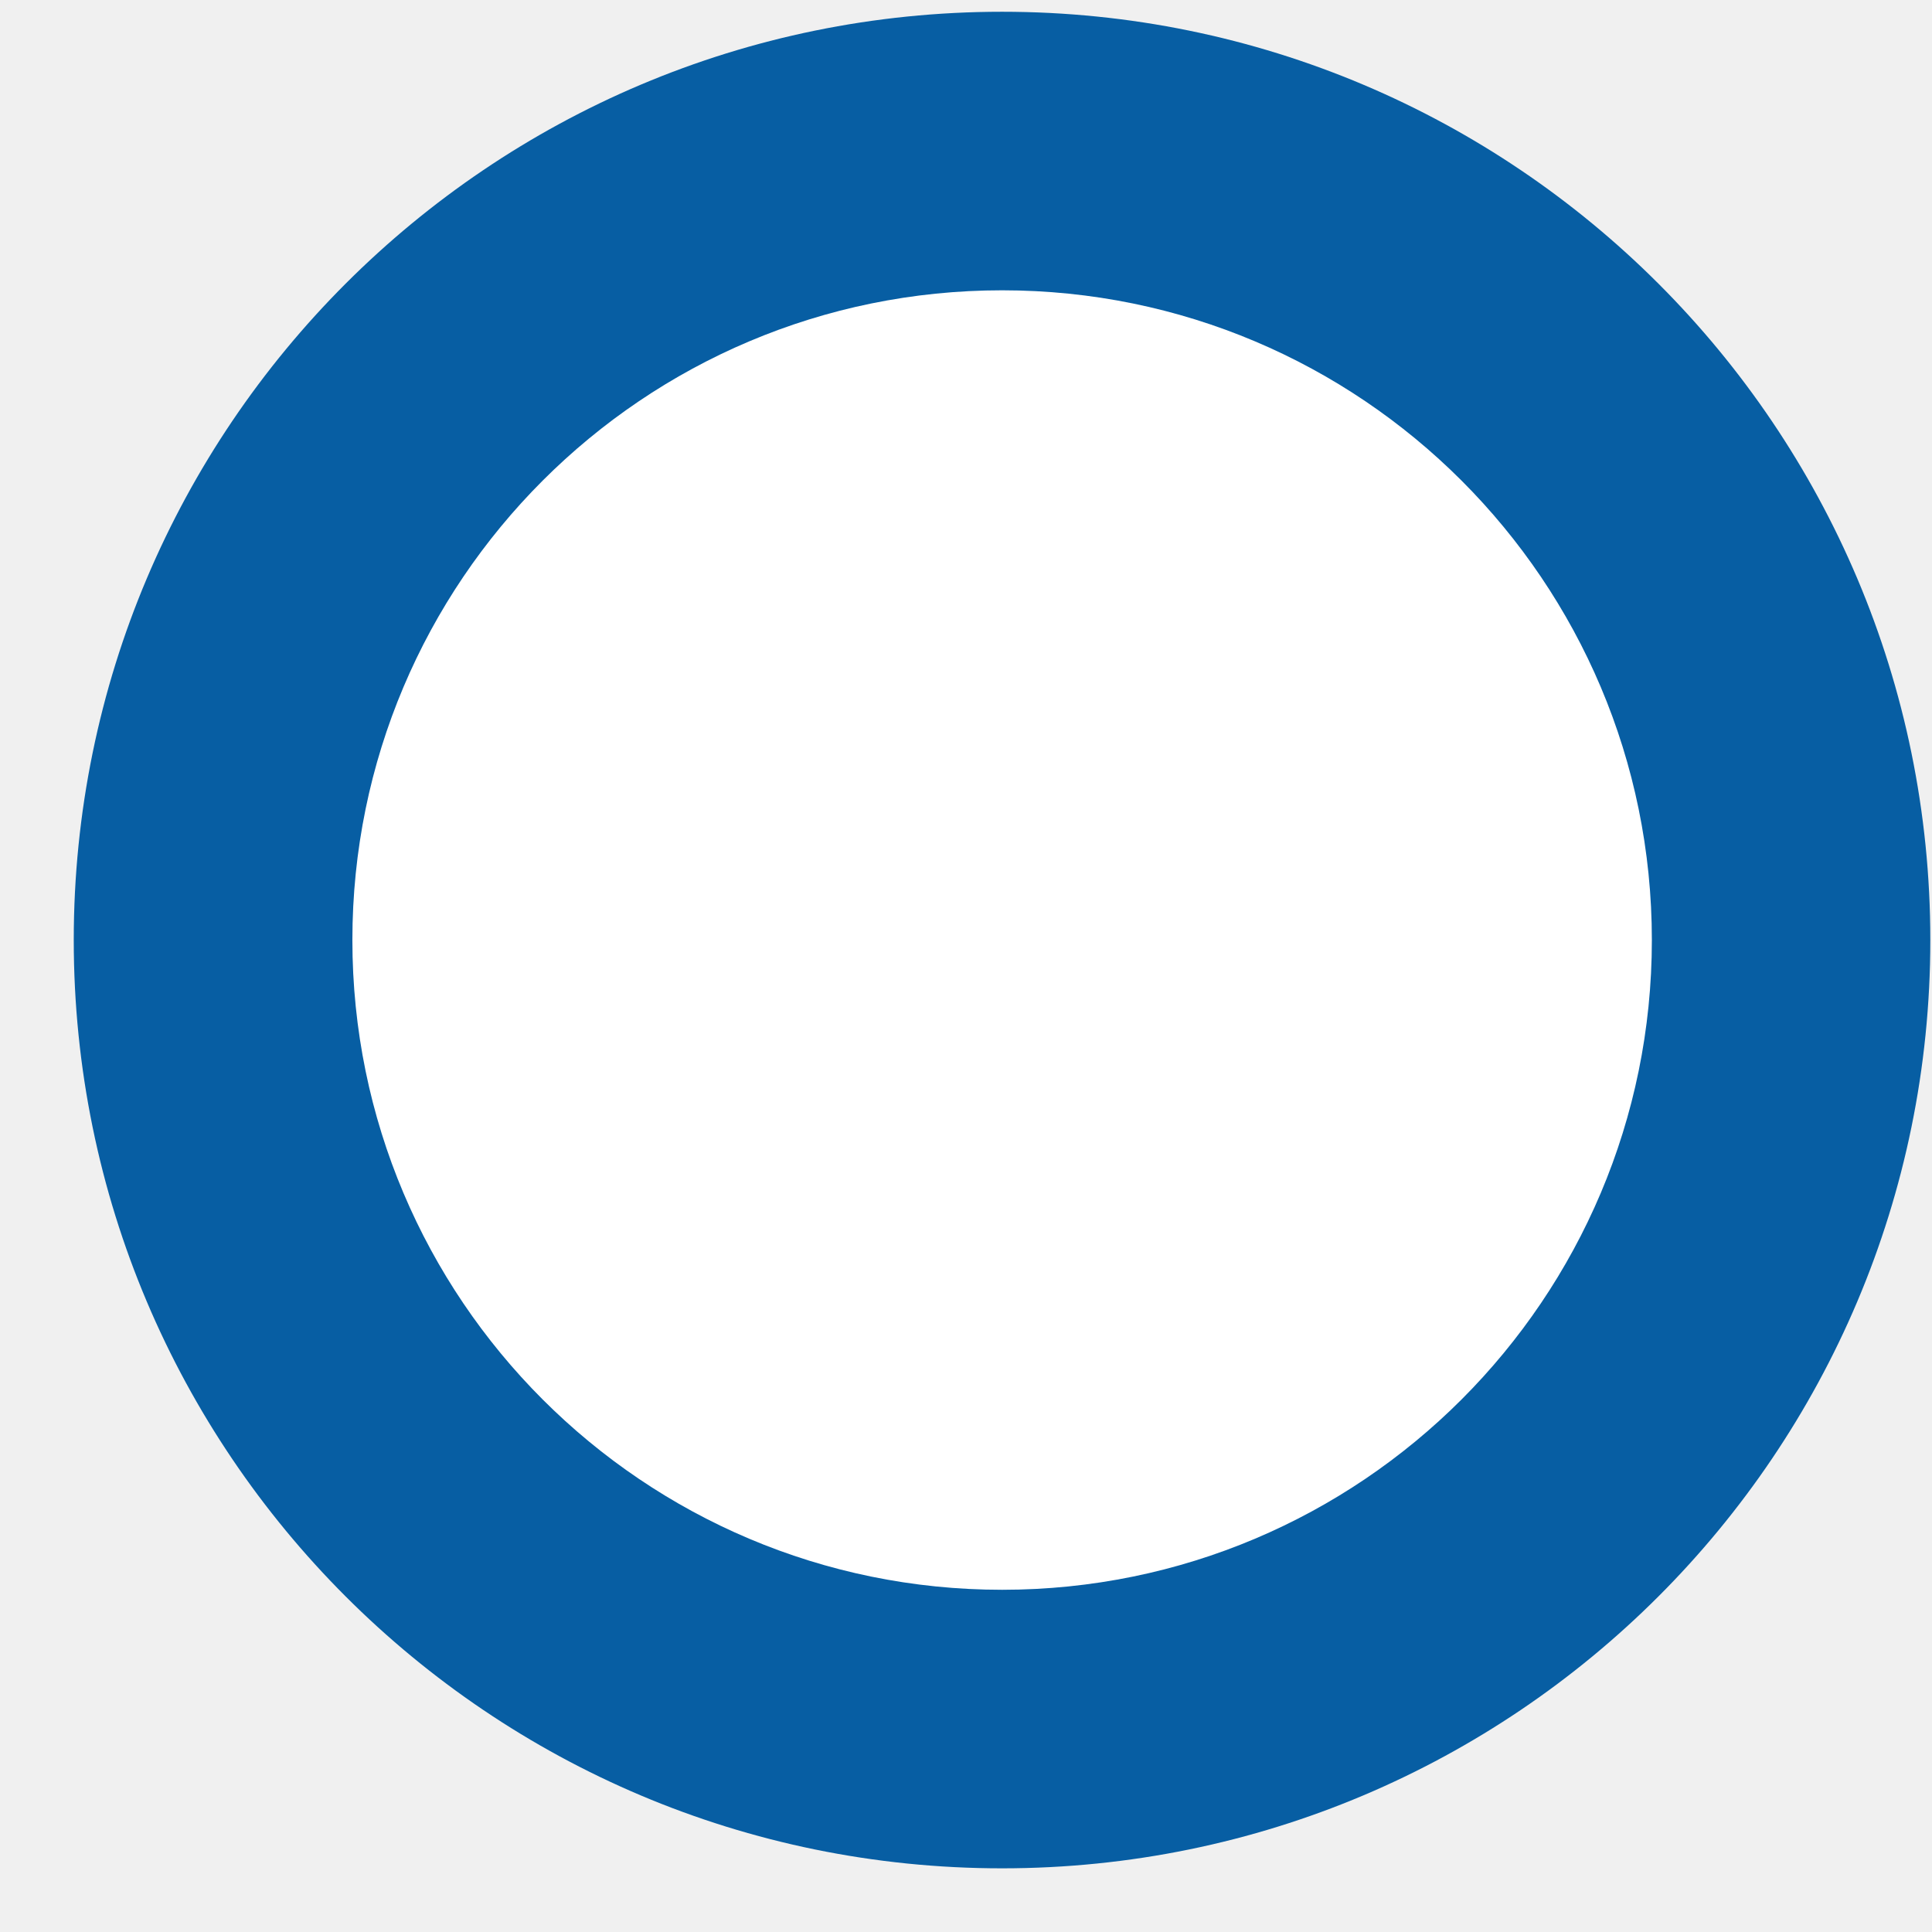
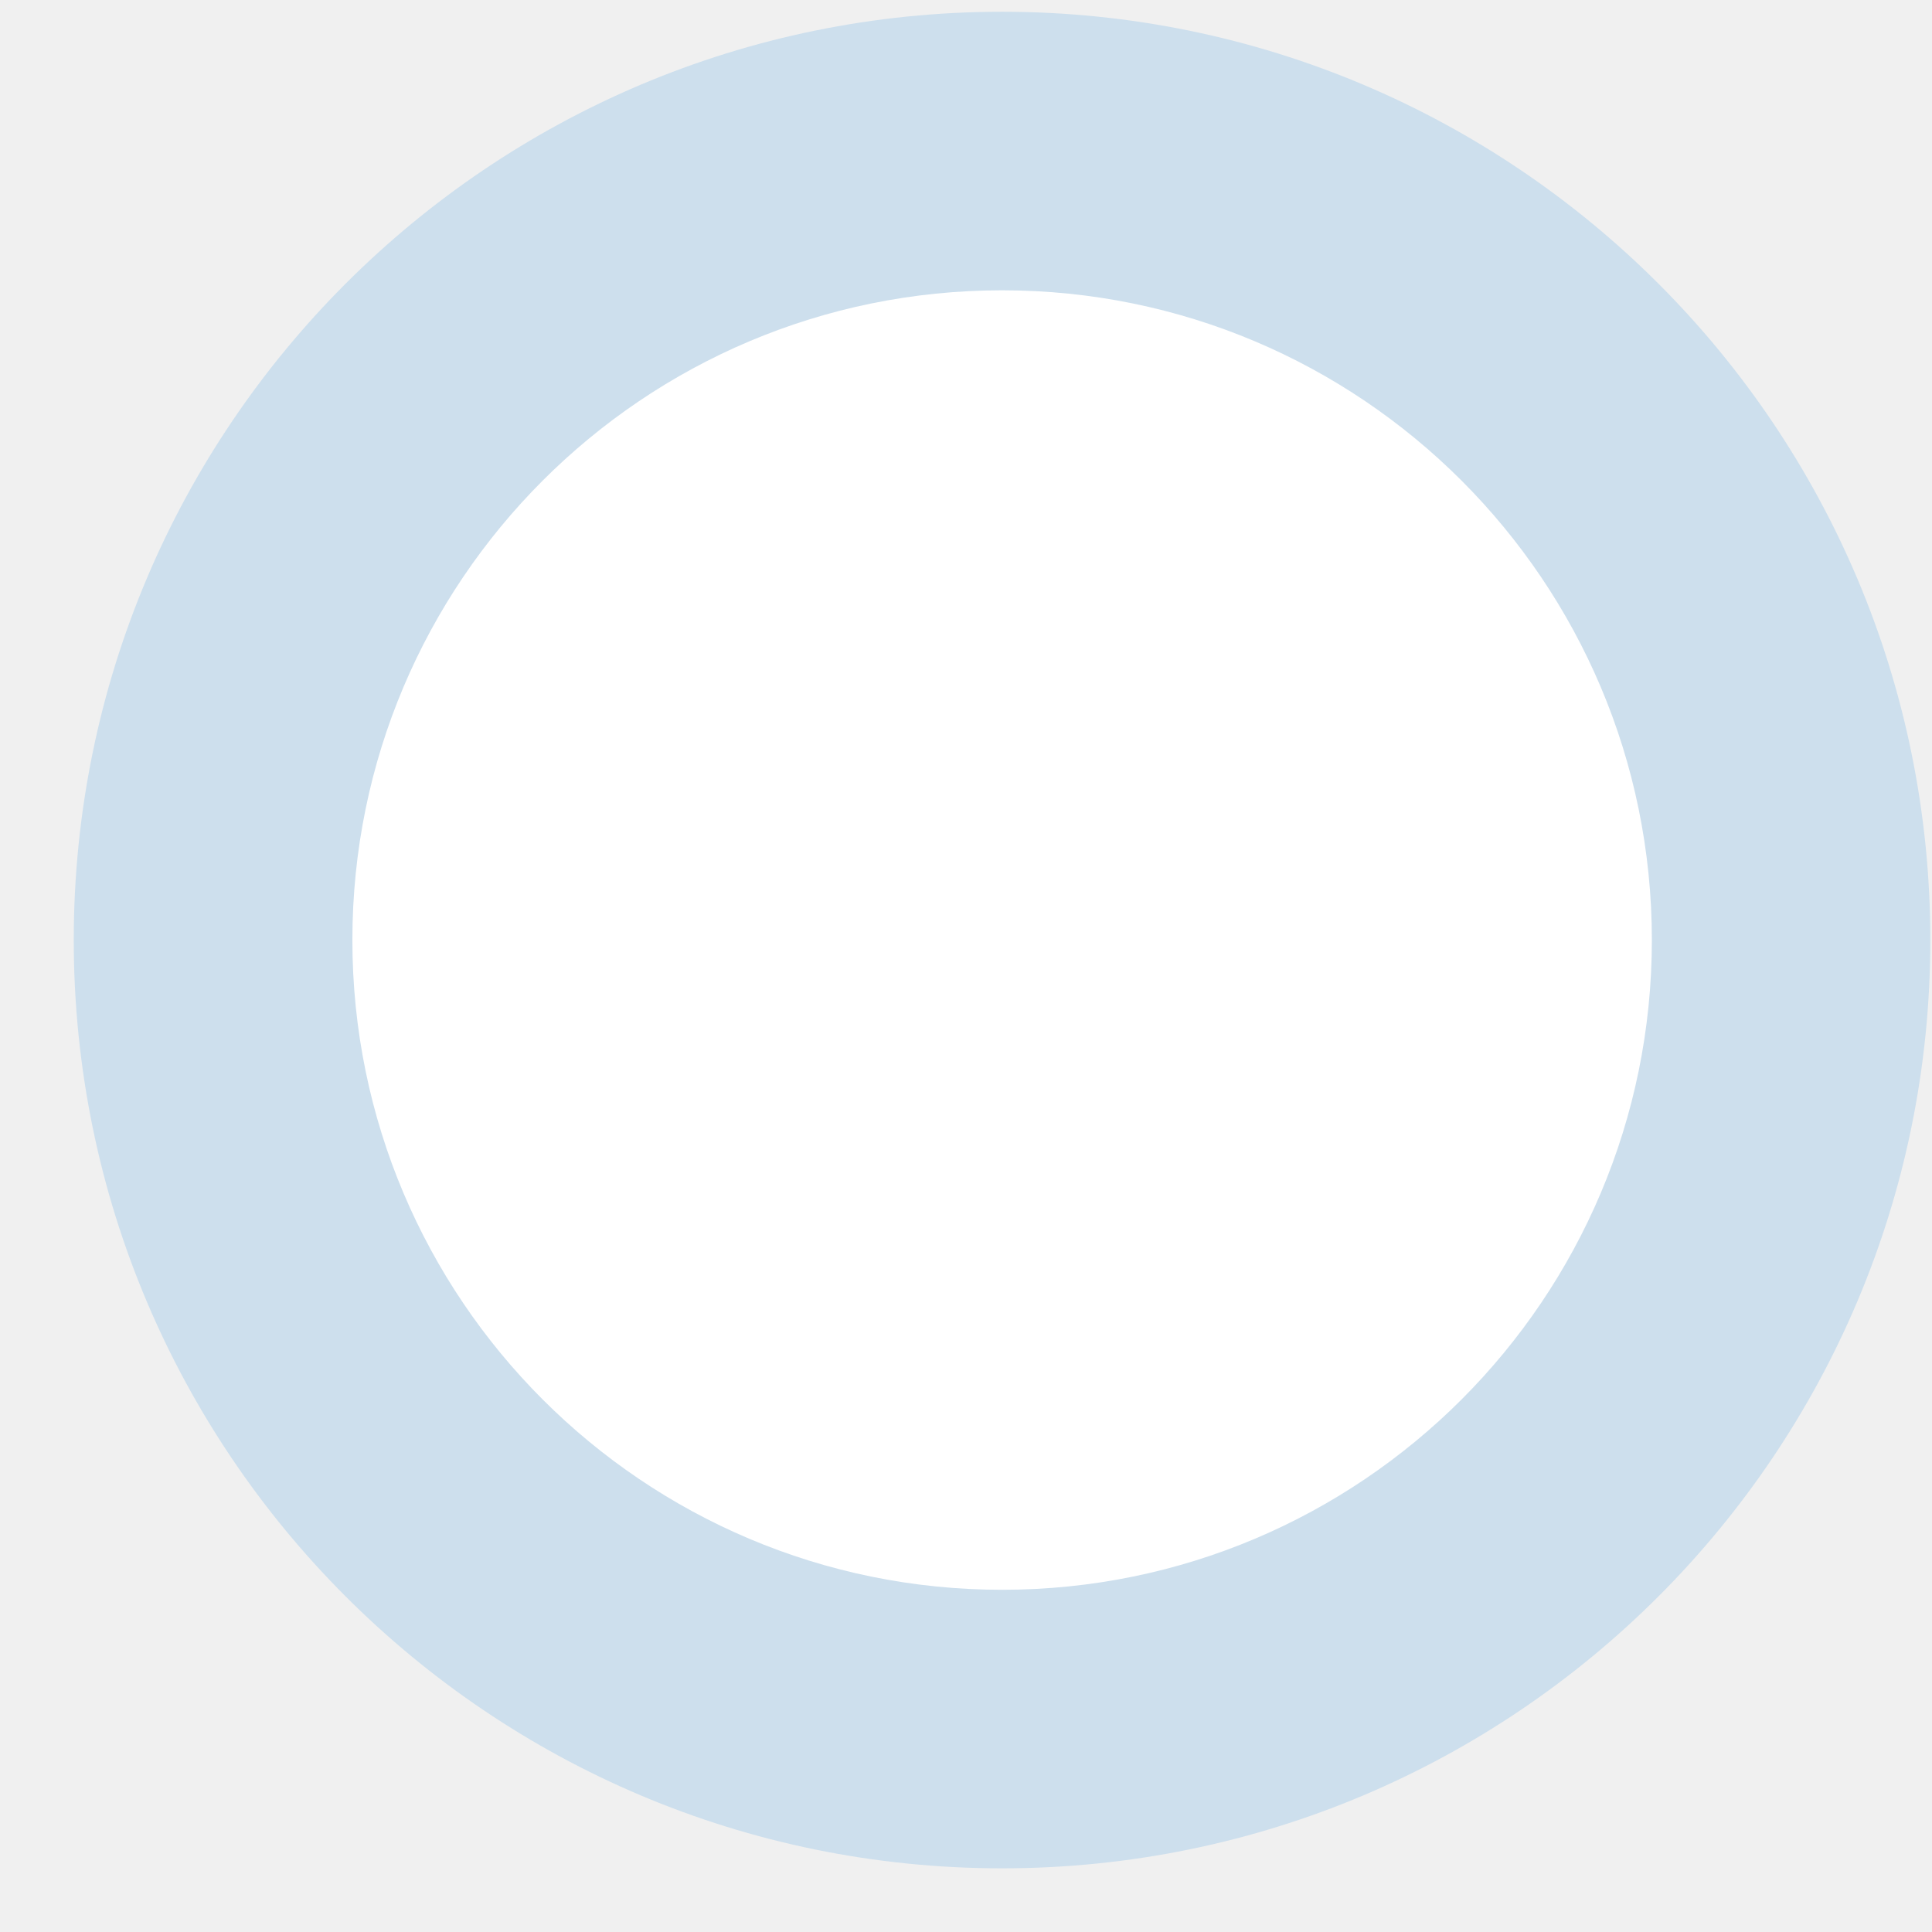
<svg xmlns="http://www.w3.org/2000/svg" width="23" height="23" viewBox="0 0 23 23" fill="none">
-   <circle cx="11.929" cy="11.191" r="11.051" fill="#075EA3" />
+   <circle cx="11.929" cy="11.191" r="11.051" fill="#CDDFED" />
  <circle cx="11.93" cy="11.191" r="7.735" fill="#FFFFFF" />
</svg>
